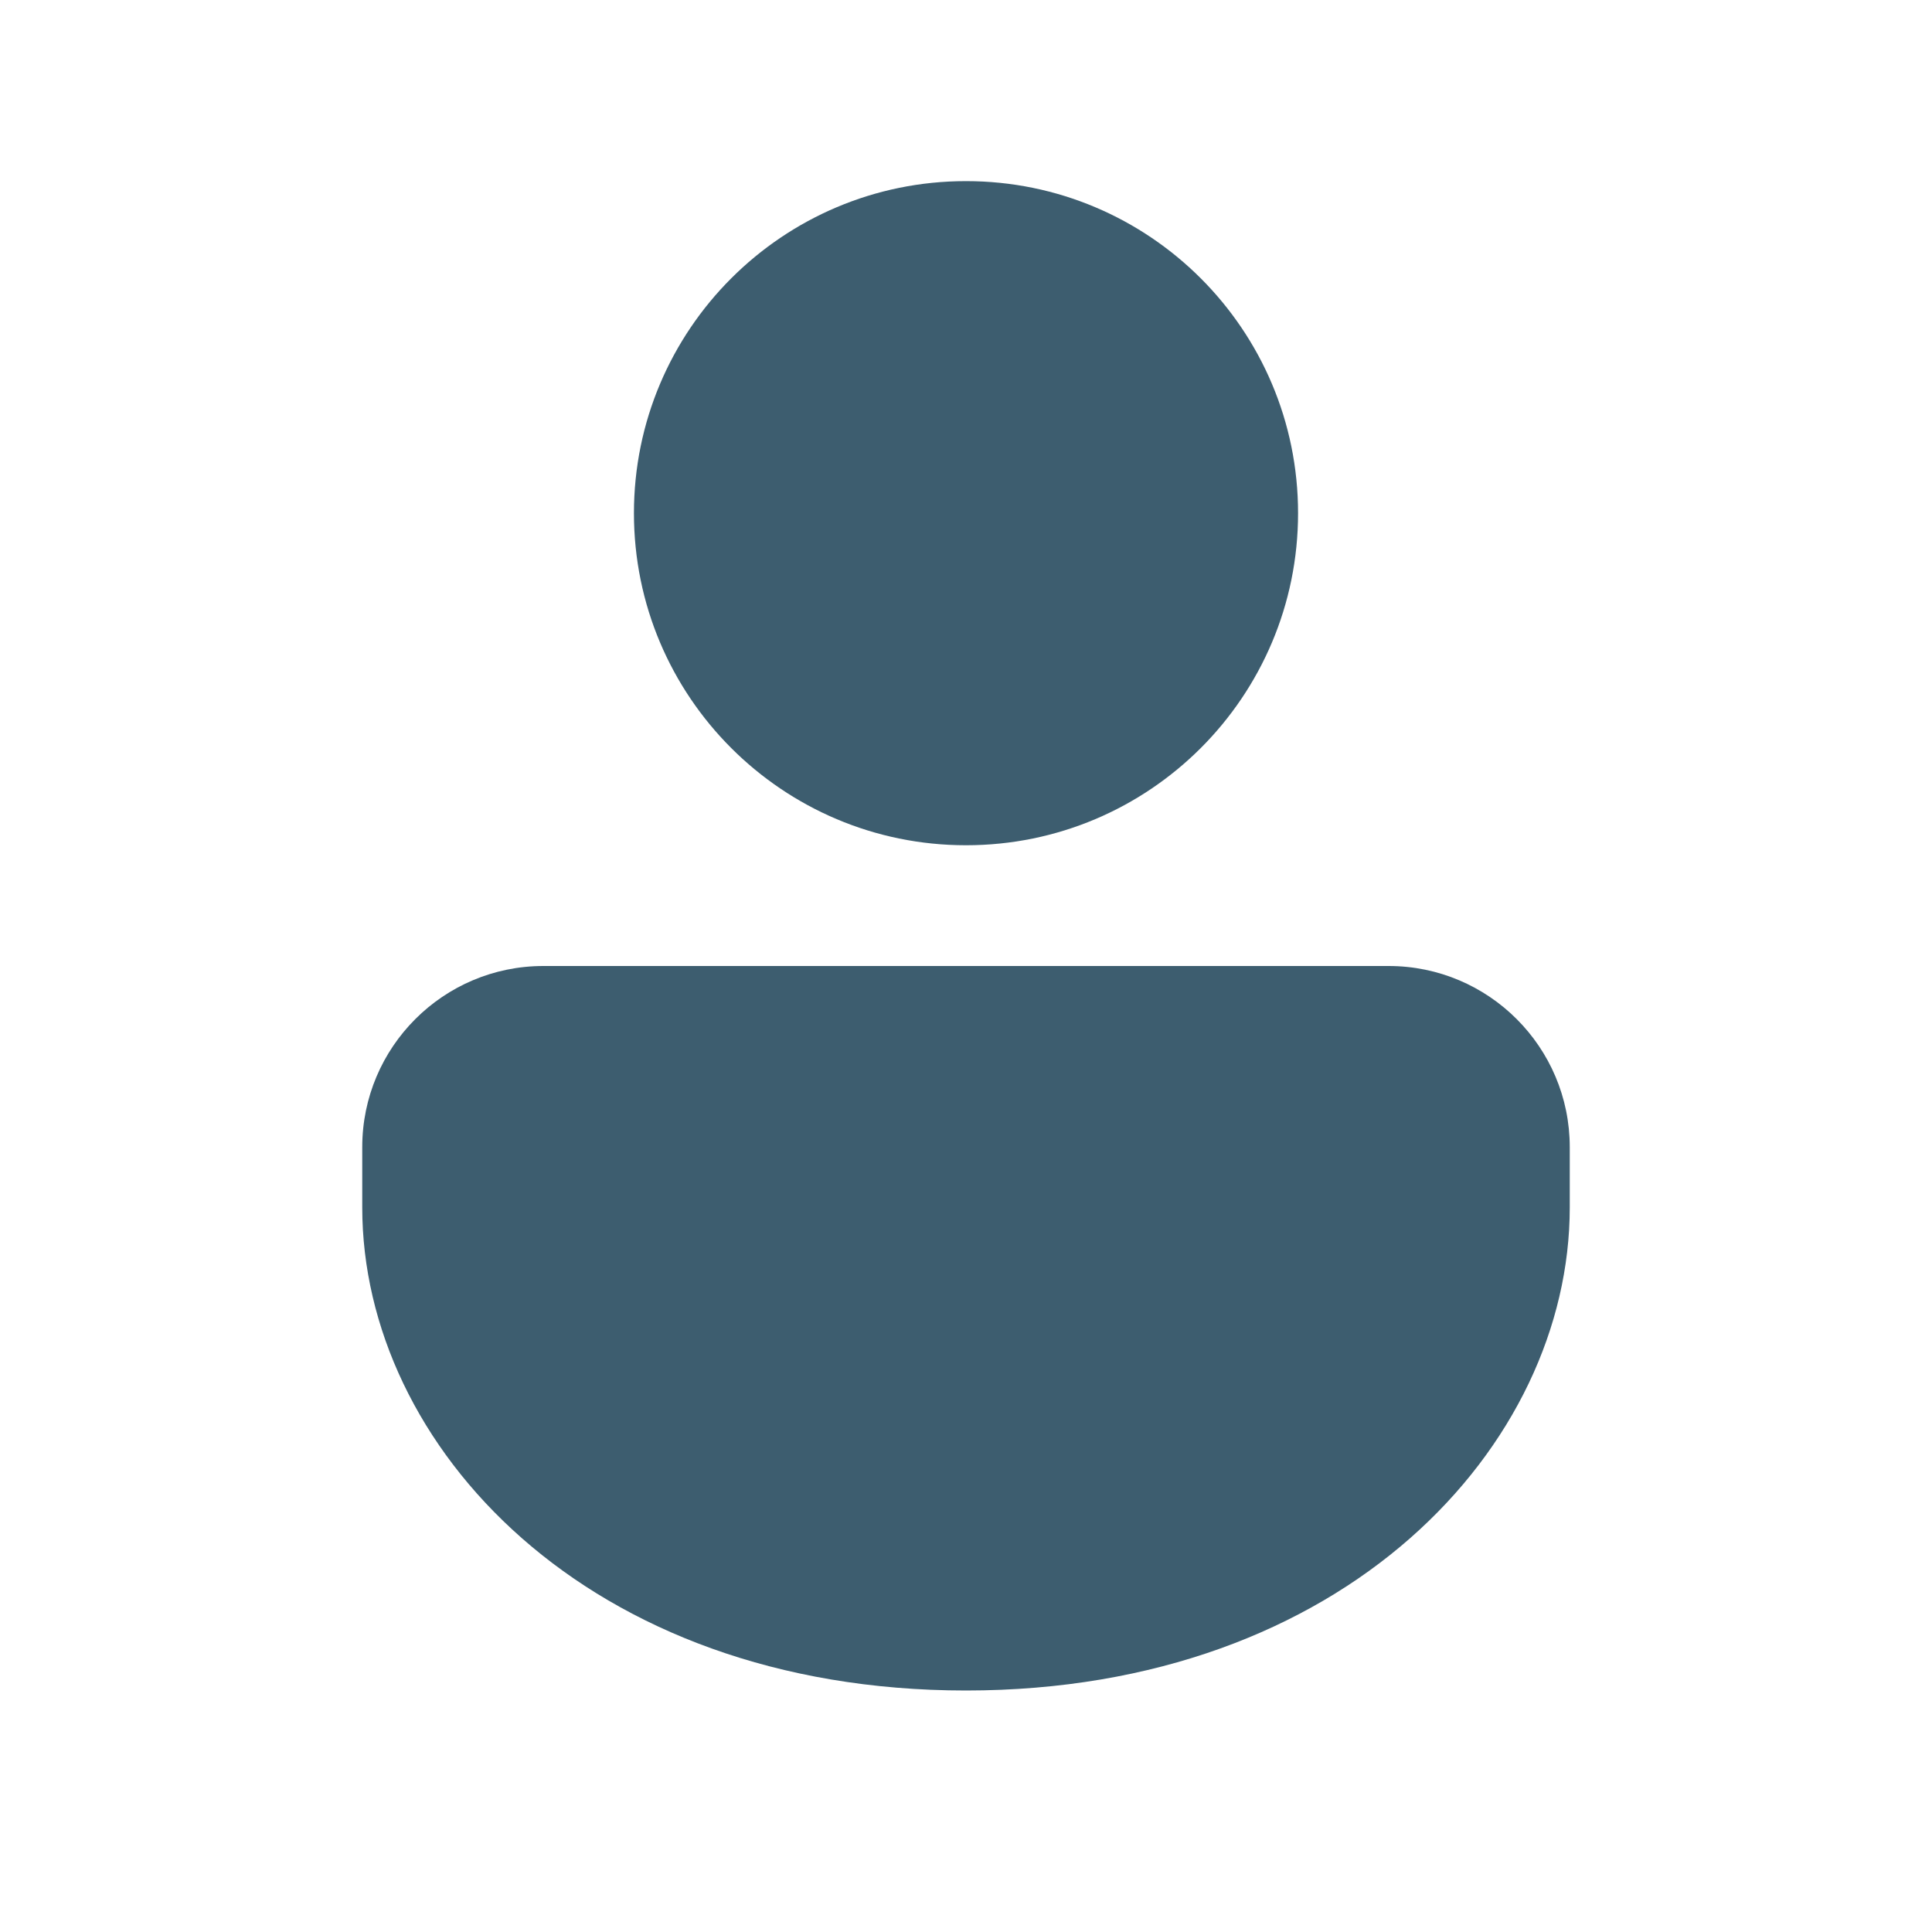
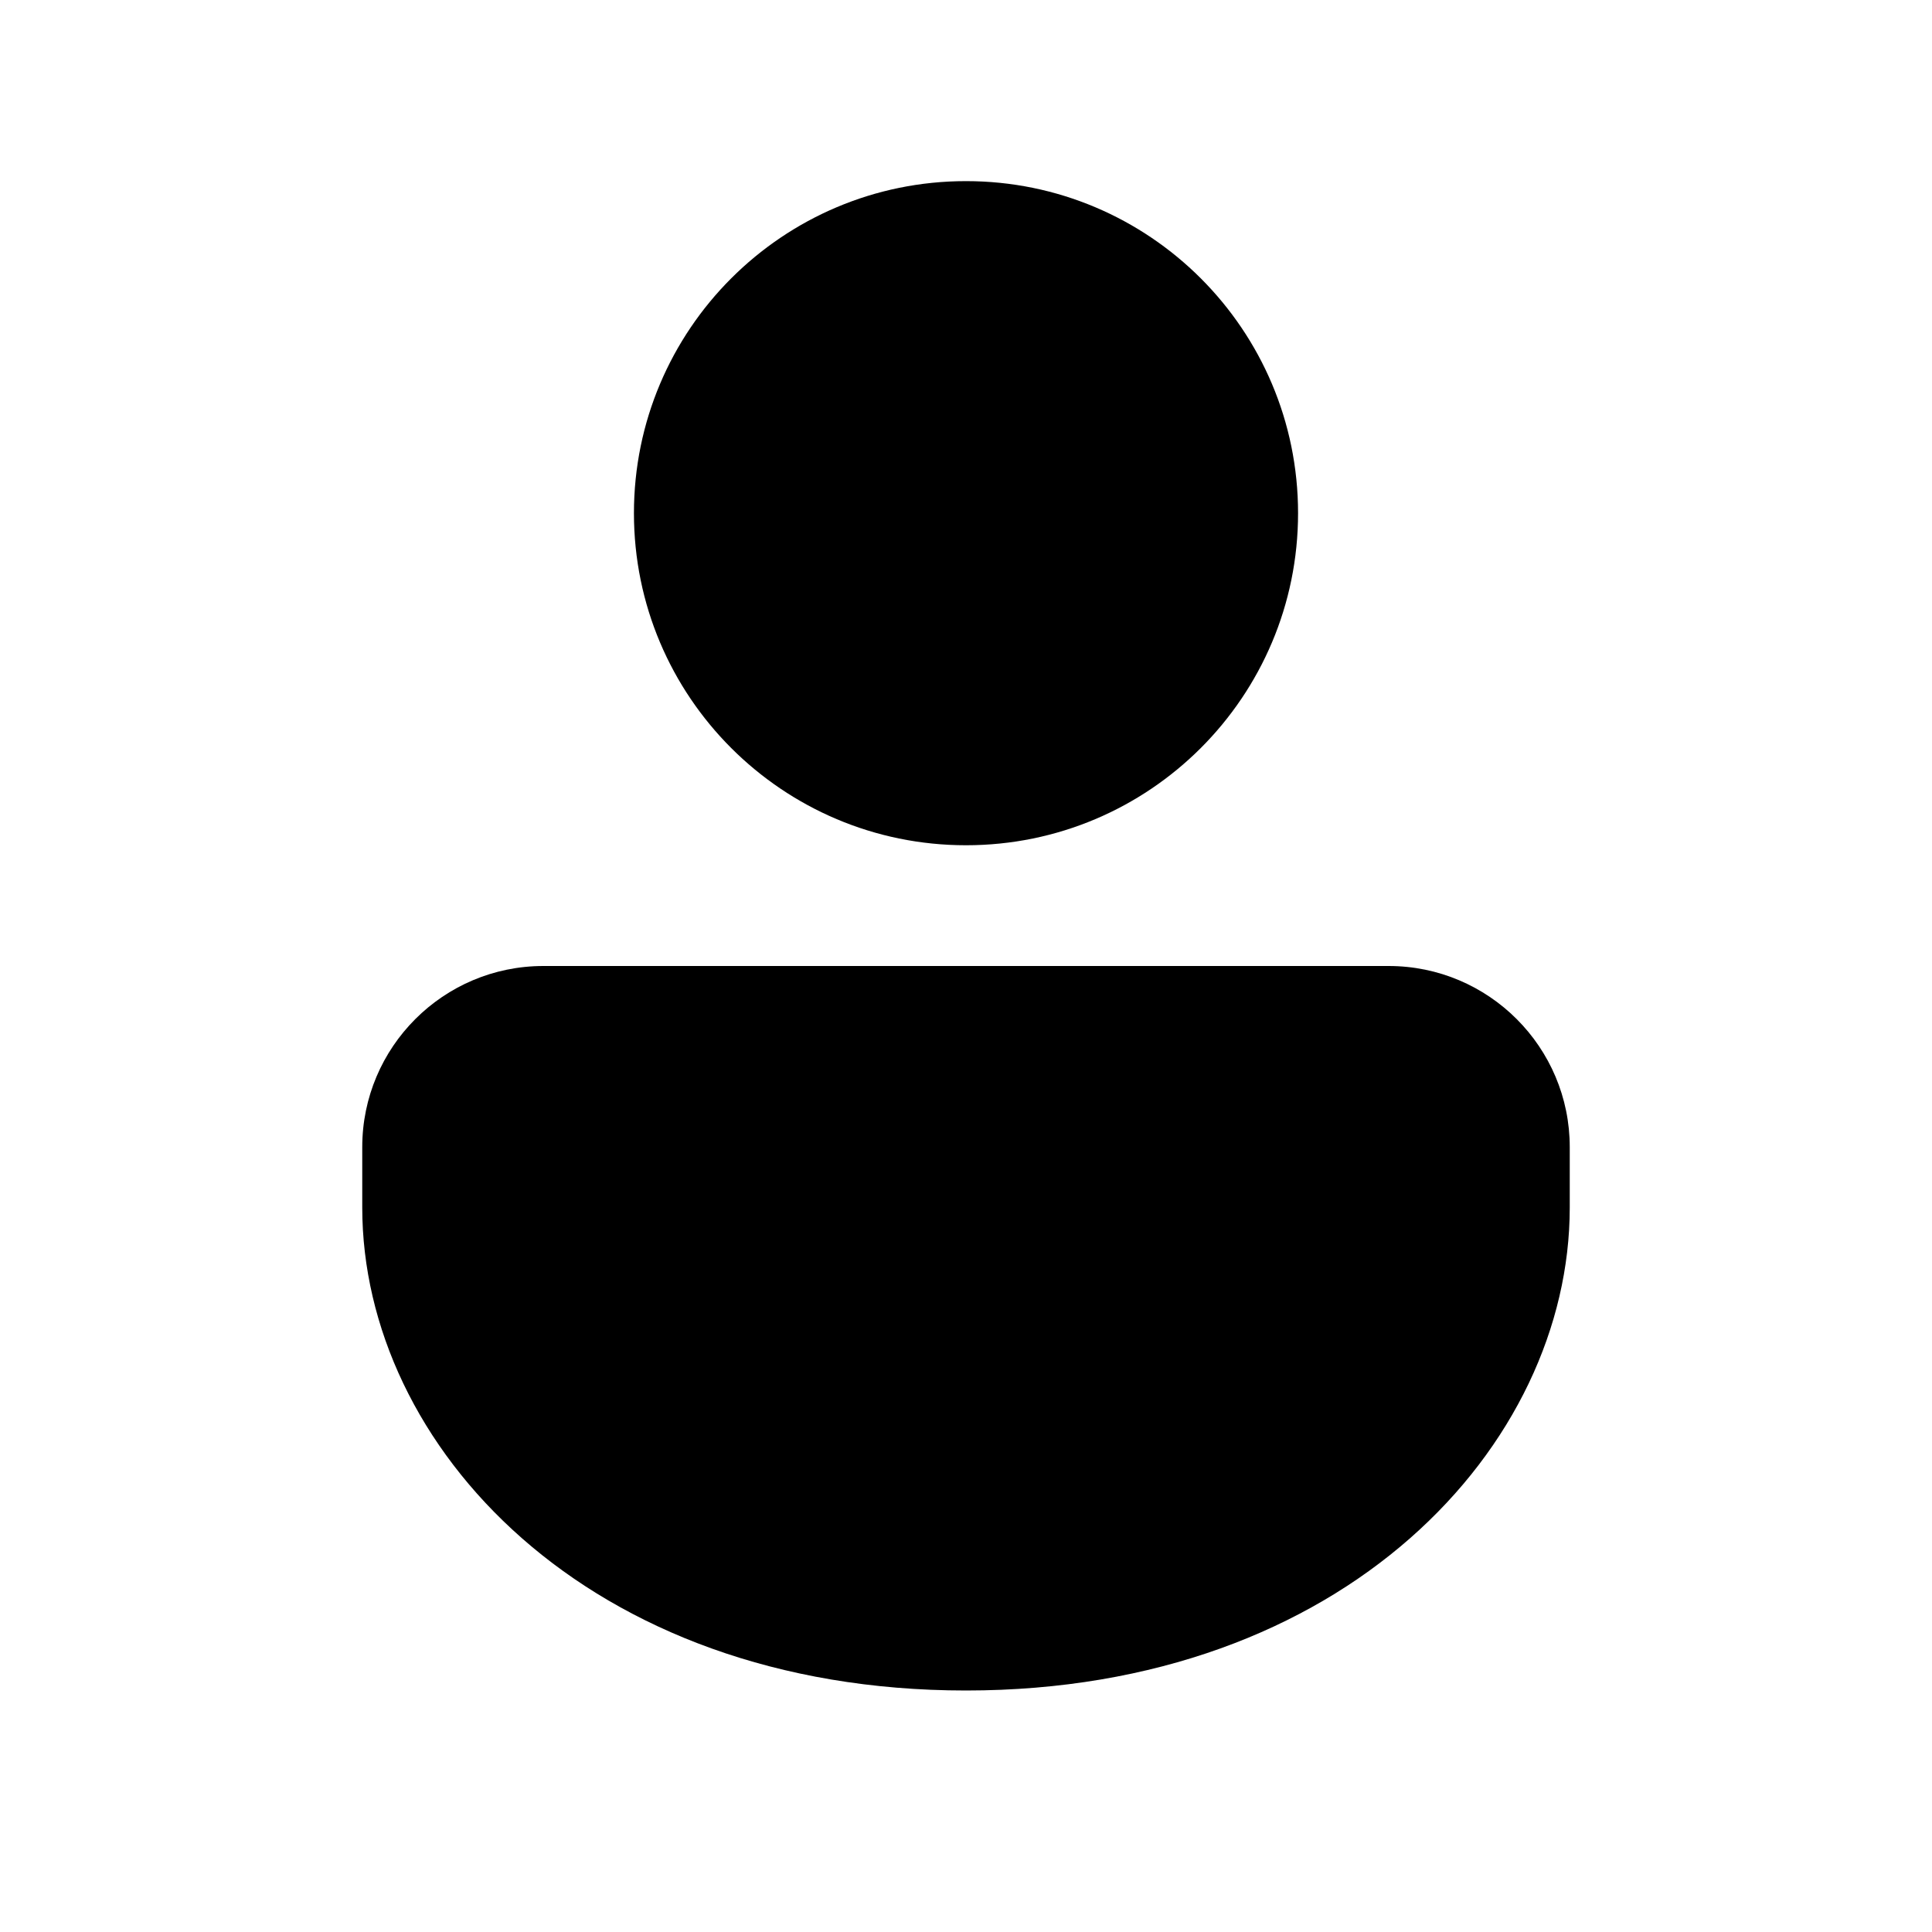
- <svg xmlns="http://www.w3.org/2000/svg" width="16" height="16" viewBox="0 0 16 16" fill="none">
-   <path d="M11.5 8C12.328 8 13 8.672 13 9.5V10C13 11.971 11.14 14 8 14C4.86 14 3 11.971 3 10V9.5C3 8.672 3.672 8 4.5 8H11.5ZM8 1.5C9.519 1.5 10.75 2.731 10.75 4.25C10.75 5.769 9.519 7 8 7C6.481 7 5.25 5.769 5.25 4.25C5.25 2.731 6.481 1.5 8 1.5Z" fill="#3D5D6F" />
+ <svg xmlns="http://www.w3.org/2000/svg" width="16" height="16" viewBox="0 0 16 16" fill="none" class="secondary-text">
+   <path d="M11.5 8C12.328 8 13 8.672 13 9.5V10C13 11.971 11.14 14 8 14C4.86 14 3 11.971 3 10V9.5C3 8.672 3.672 8 4.5 8H11.5ZM8 1.5C9.519 1.5 10.75 2.731 10.75 4.25C10.75 5.769 9.519 7 8 7C6.481 7 5.25 5.769 5.25 4.25C5.25 2.731 6.481 1.5 8 1.5Z" fill="currentColor" />
</svg>
